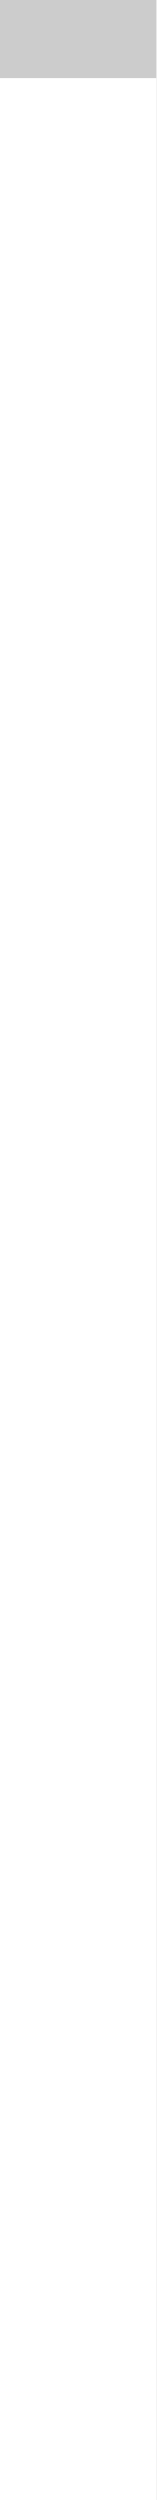
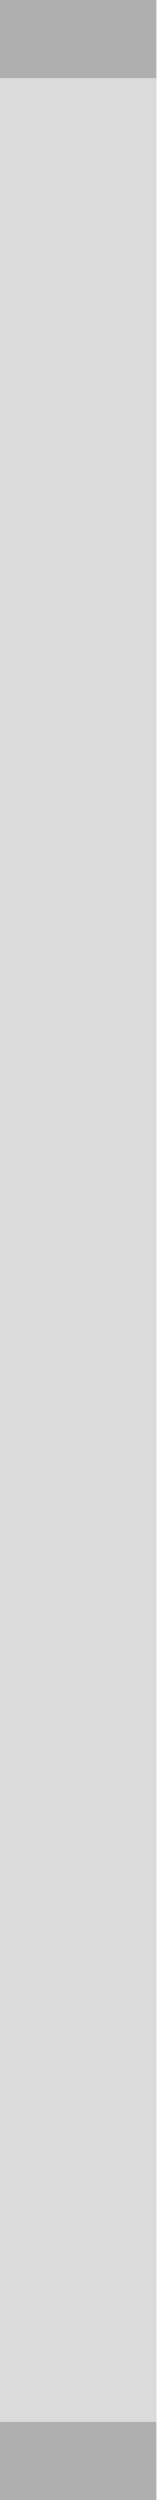
<svg xmlns="http://www.w3.org/2000/svg" id="svg6" version="1.1" viewBox="0 0 2 32" height="32" width="2">
  <defs id="defs10" />
-   <rect fill="#E0E0E0" style="fill:#ffffff;fill-opacity:1" id="rect2" height="32" width="2" />
+   <rect fill="#E0E0E0" style="fill:#dbdbdb;fill-opacity:1" id="rect2" height="32" width="2" />
  <rect style="fill:#000000;fill-opacity:1;opacity:0.2" fill="#FFFFFF" fill-opacity="0.4" id="rect4" height="1" width="2" />
+   <rect style="opacity:0.2;fill:#000000;fill-opacity:1" fill="#FFFFFF" fill-opacity="0.4" id="rect4-3" height="1" width="2" x="0" y="31" />
</svg>
